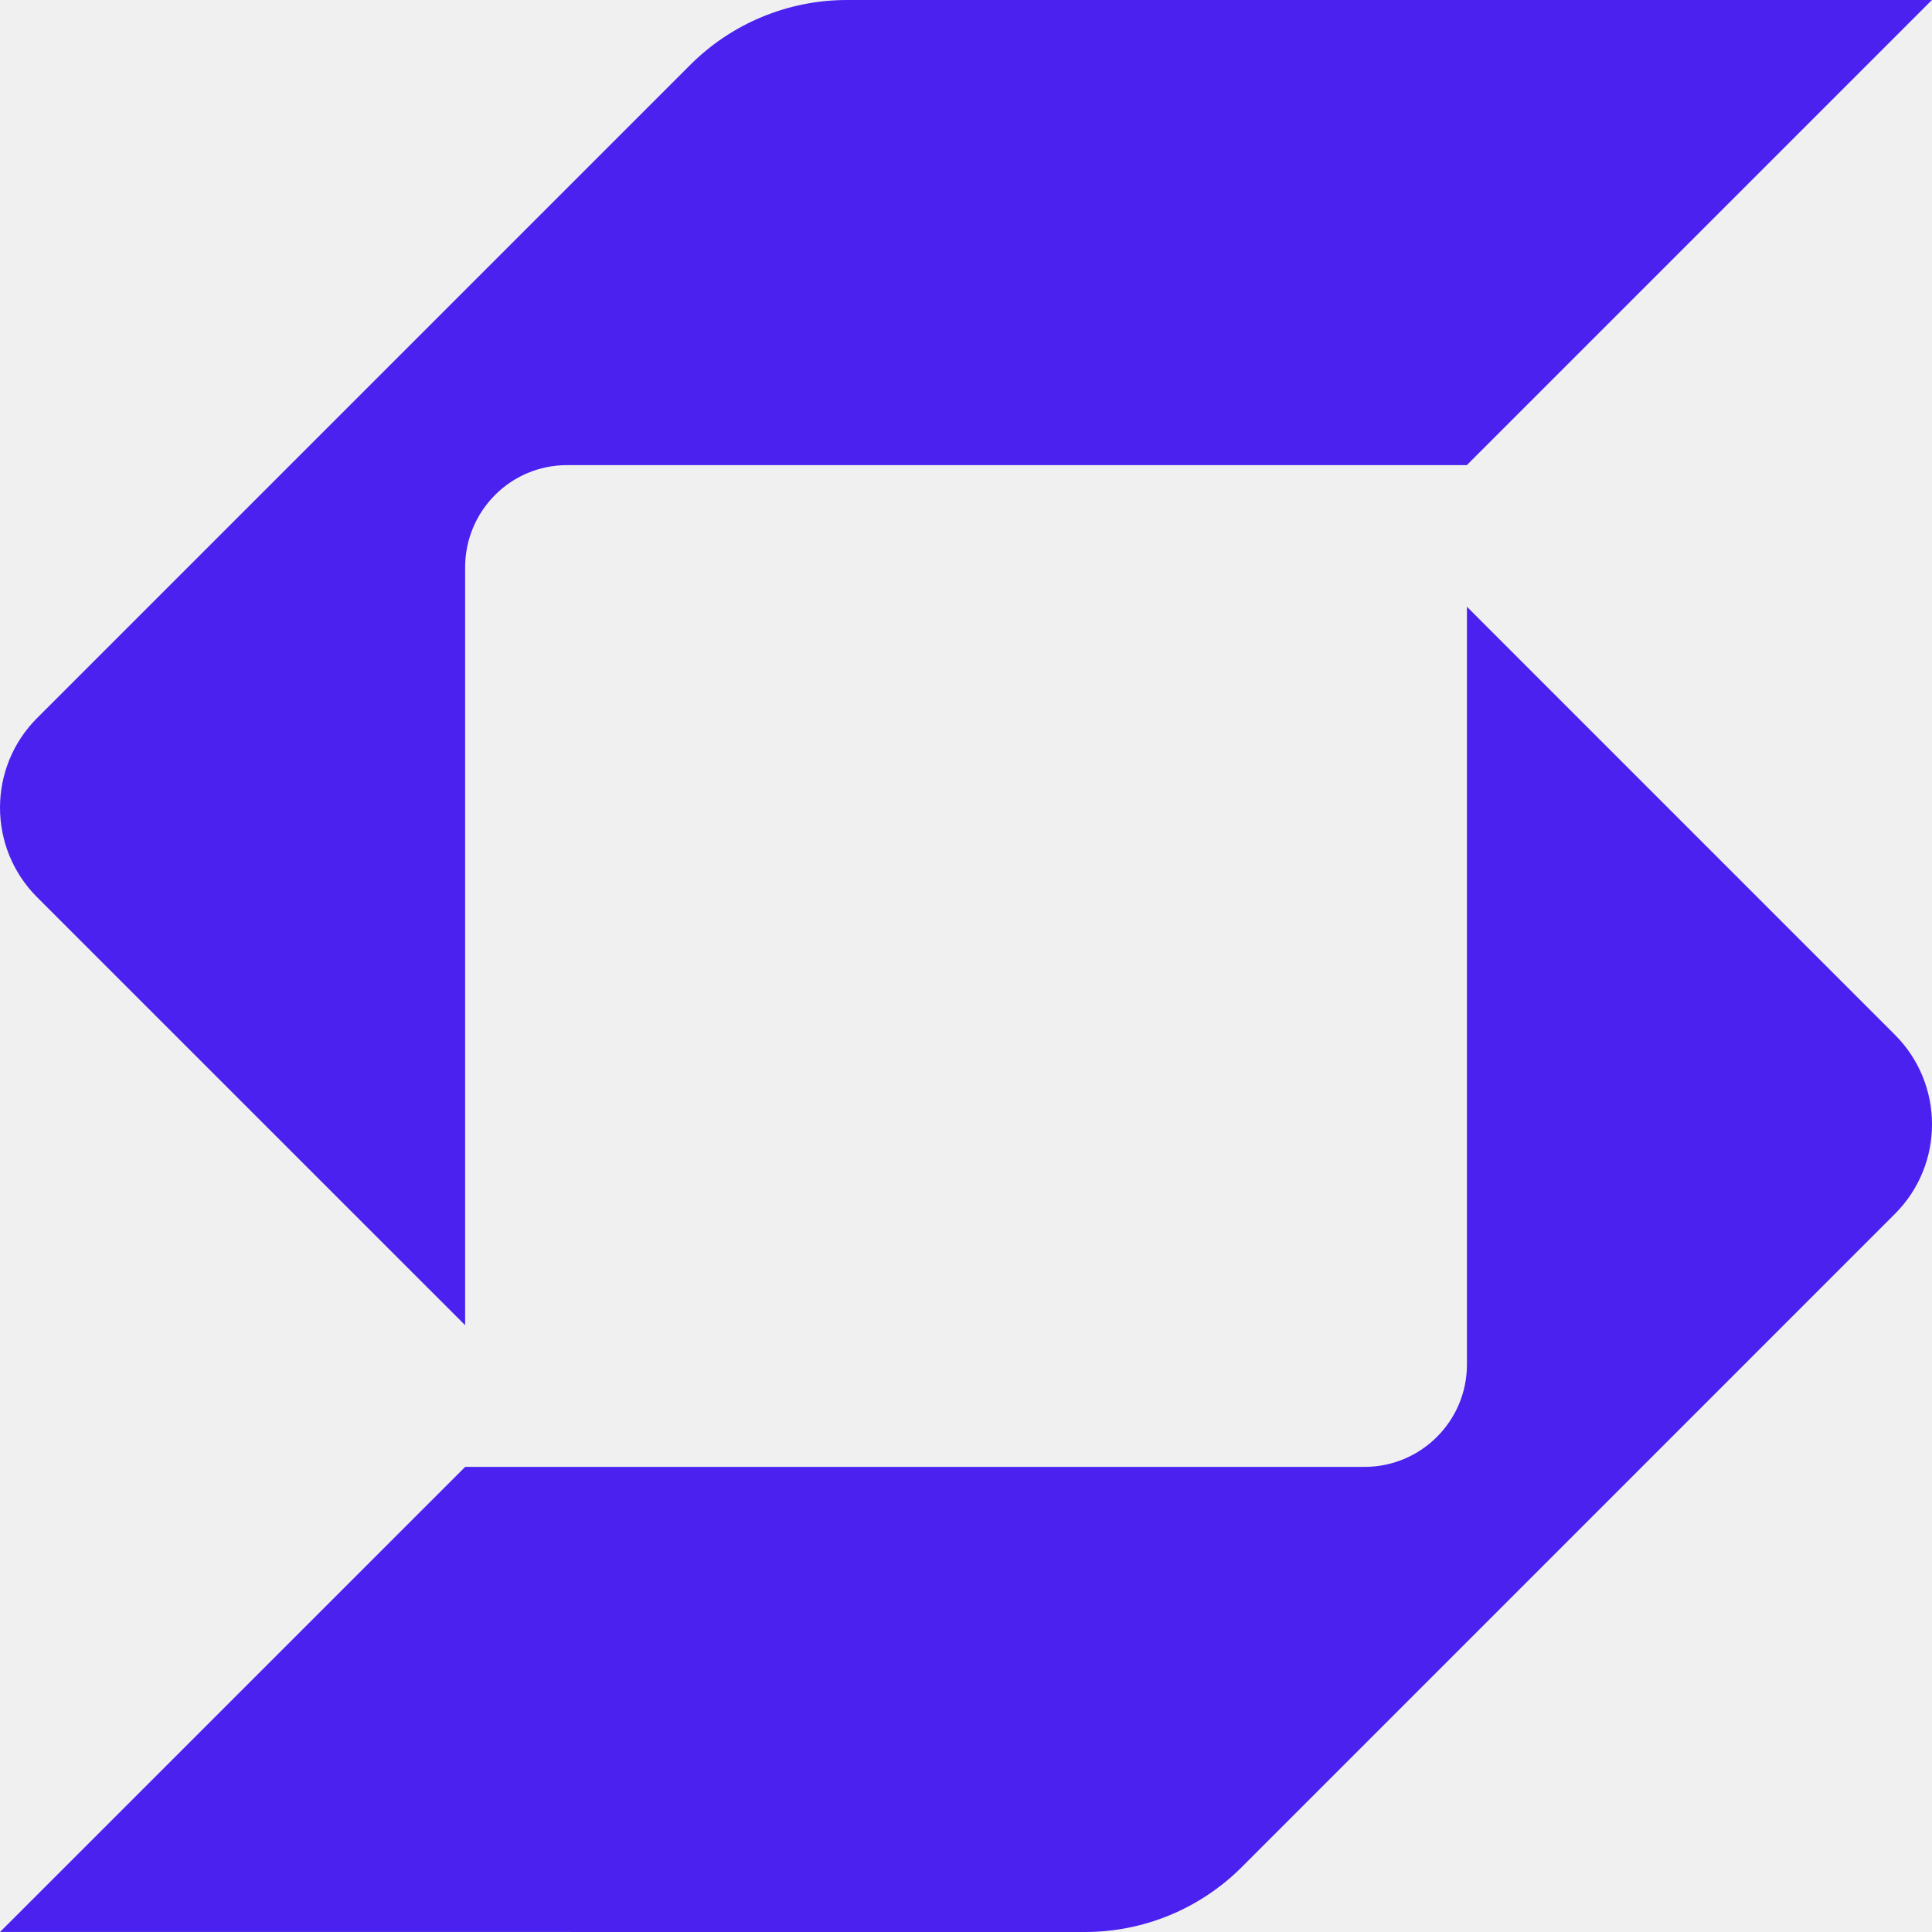
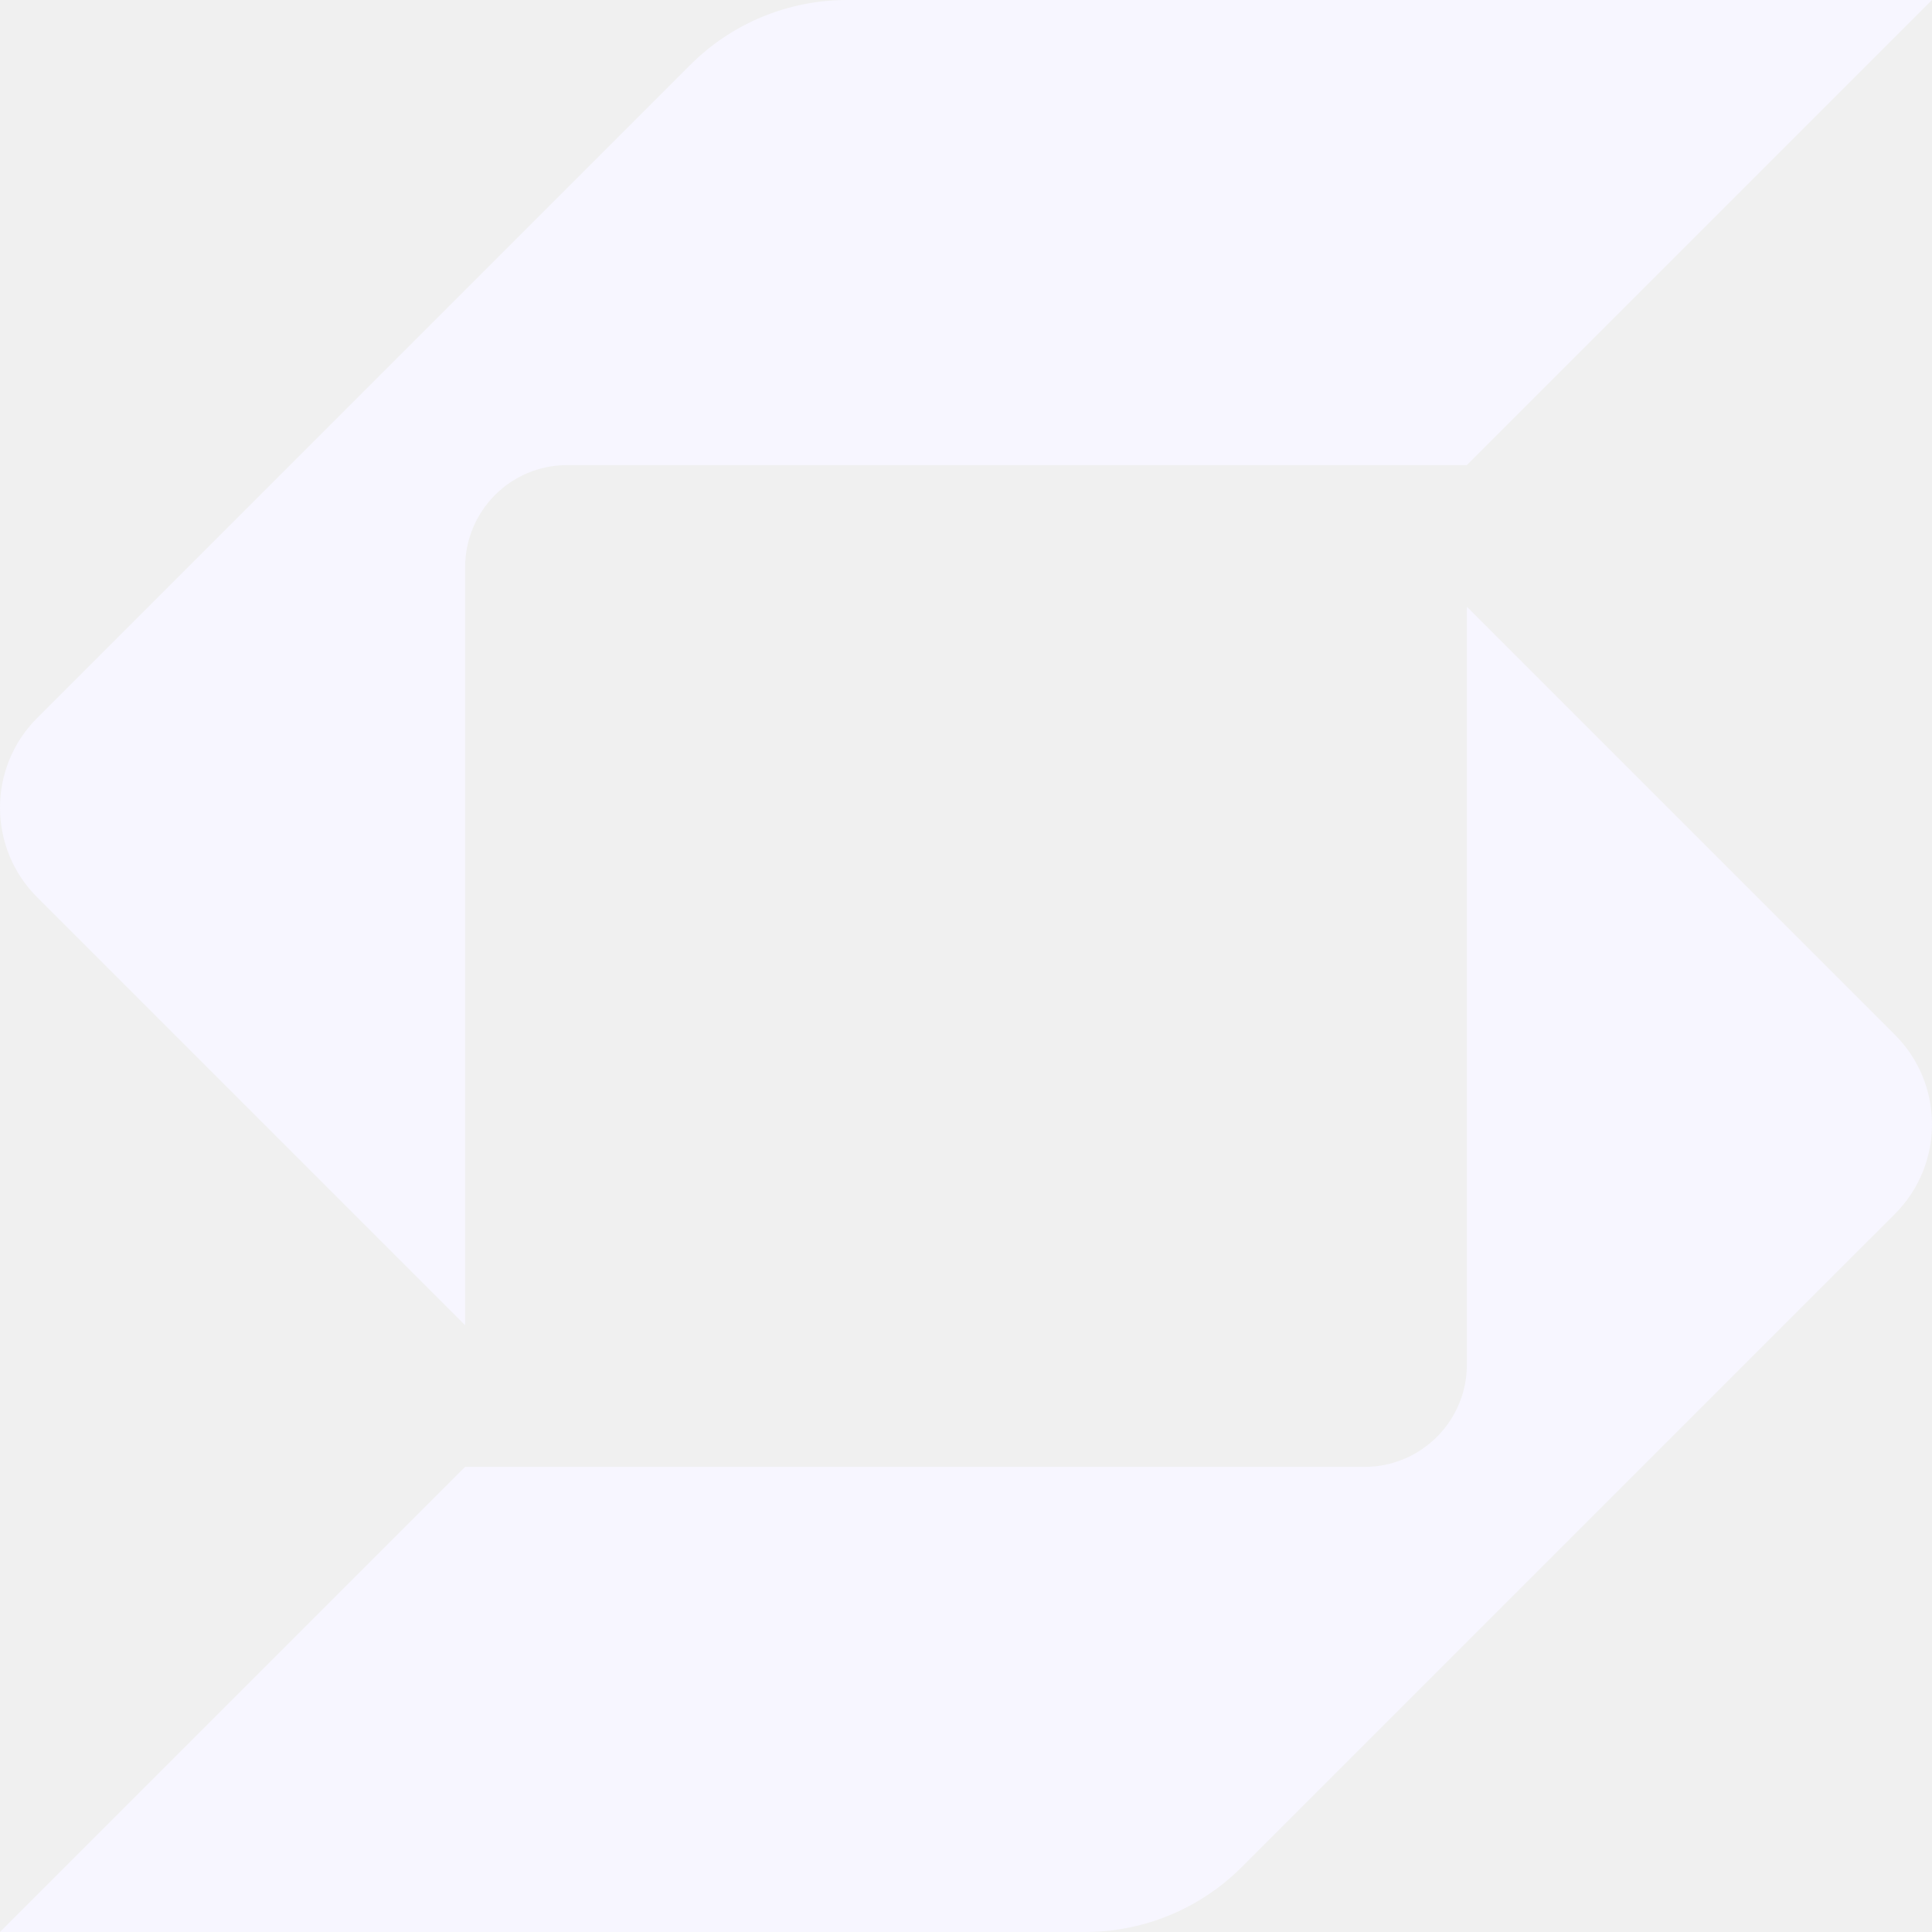
- <svg xmlns="http://www.w3.org/2000/svg" width="35" height="35" viewBox="0 0 35 35" fill="none">
-   <path d="M15.344 0C14.278 -9.85929e-08 13.257 0.423 12.504 1.176L0.672 13.008C0.224 13.456 -3.66886e-06 14.044 0 14.631C3.66895e-06 15.218 0.224 15.806 0.672 16.254L8.426 24.007V10.281C8.426 9.256 9.25 8.426 10.274 8.426C14.602 8.426 25.137 8.426 26.573 8.426L34.999 0L15.344 0Z" fill="#4A21EF" />
-   <path d="M8.427 26.574H24.72C25.744 26.574 26.575 25.743 26.575 24.719V10.992L34.328 18.746C34.776 19.194 35 19.781 35 20.369C35 20.956 34.776 21.543 34.328 21.991L22.497 33.823C21.743 34.577 20.722 35 19.657 35L0.001 34.999L8.427 26.574Z" fill="#4A21EF" />
+ <svg xmlns="http://www.w3.org/2000/svg" width="50" height="50" viewBox="0 0 50 50" fill="none">
+   <g clip-path="url(#clip0_187_3207)">
+     <path d="M21.92 0C20.398 -1.40849e-07 18.939 0.605 17.863 1.681L0.96 18.583C0.32 19.223 -5.24129e-06 20.062 0 20.902C5.24141e-06 21.741 0.32 22.58 0.96 23.22L12.037 34.297V14.687C12.037 13.223 13.214 12.037 14.677 12.037C20.86 12.037 35.91 12.037 37.963 12.037L49.999 0L21.92 0Z" fill="#F7F6FF" />
+     <path d="M12.037 37.963H35.313C36.777 37.963 37.963 36.776 37.963 35.313V15.703L49.04 26.78C49.68 27.42 50 28.259 50 29.098C50 29.937 49.68 30.776 49.04 31.417L32.137 48.319C31.061 49.395 29.602 50 28.08 50L0 50L12.037 37.963Z" fill="#F7F6FF" />
+   </g>
+   <defs>
+     <clipPath id="clip0_187_3207">
+       <rect width="50" height="50" fill="white" />
+     </clipPath>
+   </defs>
</svg>
